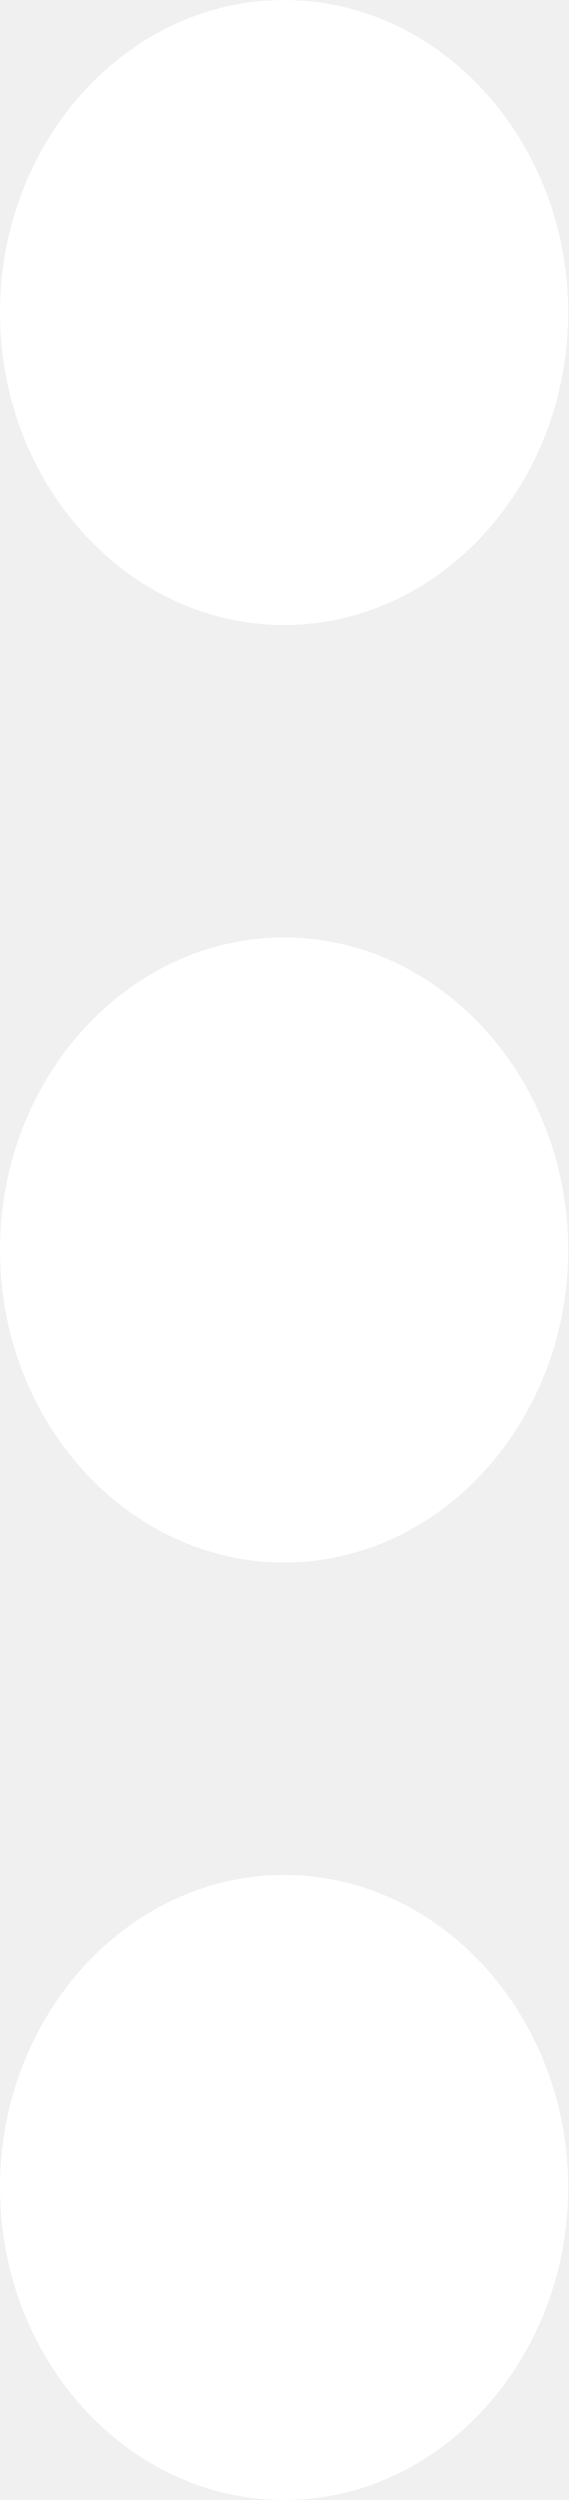
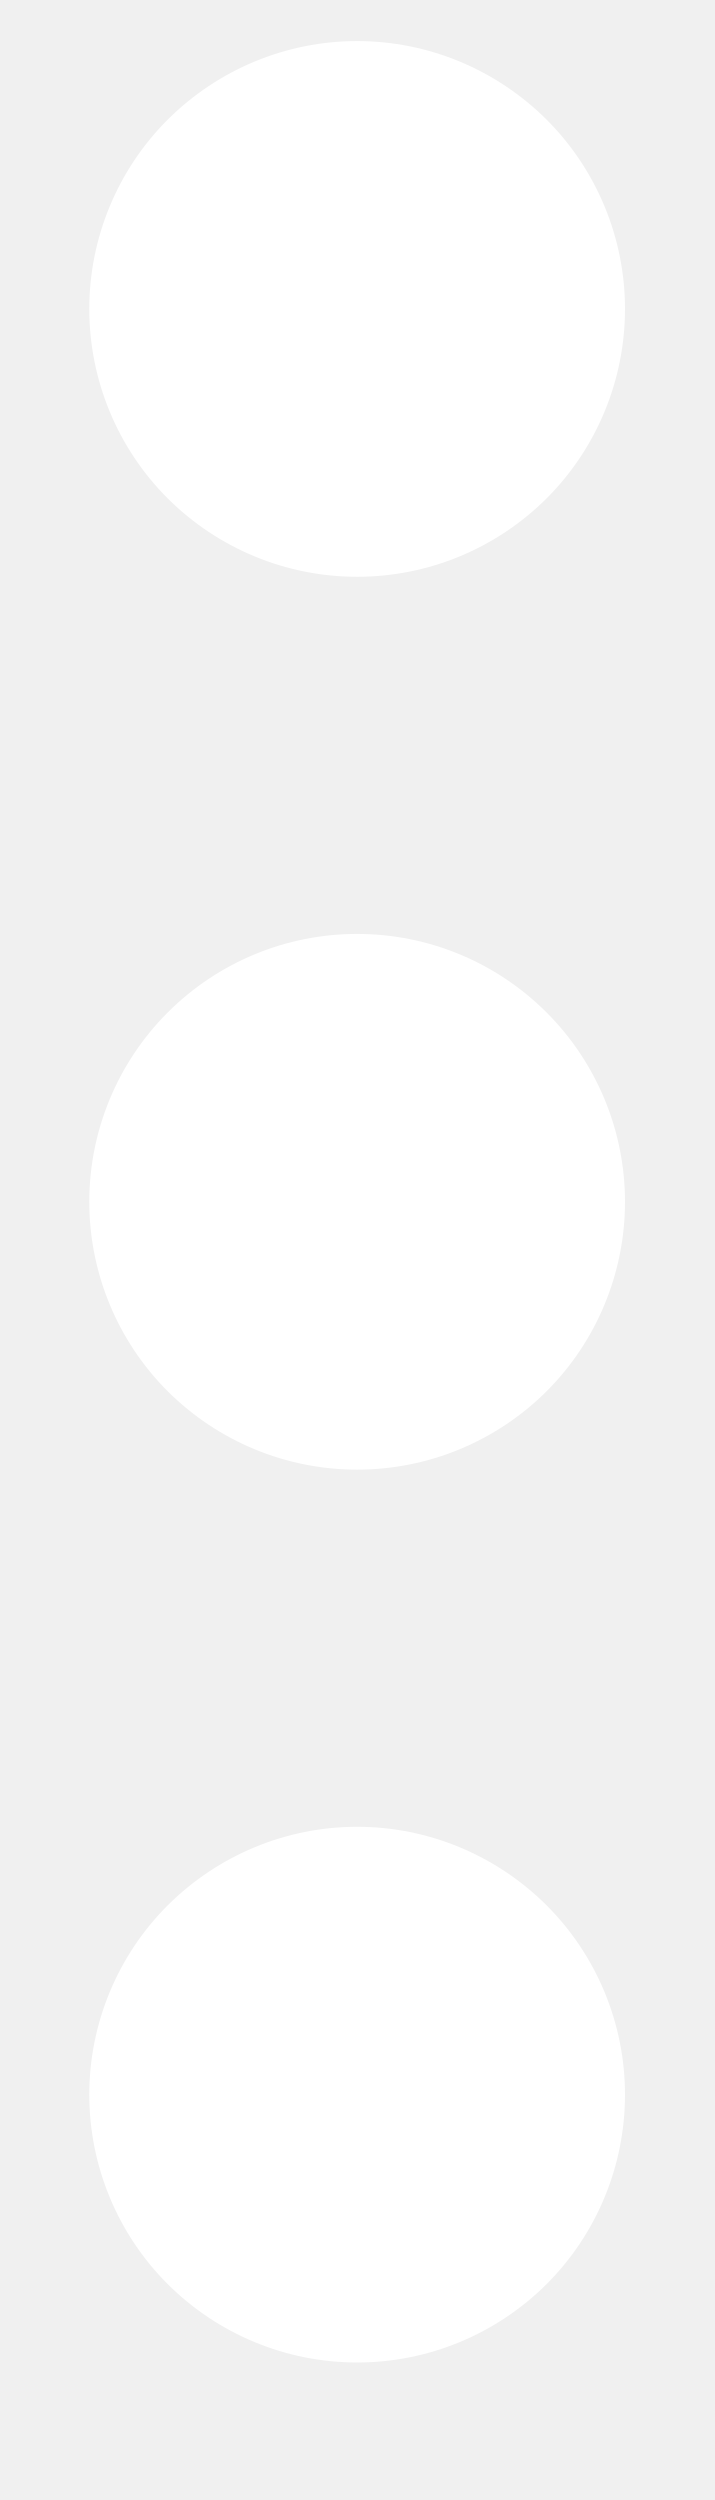
- <svg xmlns="http://www.w3.org/2000/svg" width="5" height="22" viewBox="0 0 5 22" fill="none">
-   <path d="M2.5 8.25C1.125 8.25 0 9.488 0 11C0 12.512 1.125 13.75 2.5 13.75C3.875 13.75 5 12.512 5 11C5 9.488 3.875 8.25 2.5 8.25ZM2.5 0C1.125 0 0 1.238 0 2.75C0 4.263 1.125 5.5 2.5 5.5C3.875 5.5 5 4.263 5 2.75C5 1.238 3.875 0 2.5 0ZM2.5 16.5C1.125 16.5 0 17.738 0 19.25C0 20.762 1.125 22 2.5 22C3.875 22 5 20.762 5 19.25C5 17.738 3.875 16.5 2.5 16.5Z" fill="white" />
+ <svg xmlns="http://www.w3.org/2000/svg" width="4" height="14" viewBox="0 0 4 14" fill="none">
+   <path d="M3.5 11.73C3.5 12.128 3.342 12.51 3.061 12.791C2.779 13.072 2.398 13.23 2 13.23C1.602 13.23 1.221 13.072 0.939 12.791C0.658 12.51 0.5 12.128 0.5 11.73C0.5 11.333 0.658 10.951 0.939 10.67C1.221 10.389 1.602 10.23 2 10.23C2.398 10.23 2.779 10.389 3.061 10.67C3.342 10.951 3.5 11.333 3.5 11.73ZM3.5 6.73C3.5 7.128 3.342 7.51 3.061 7.791C2.779 8.072 2.398 8.23 2 8.23C1.602 8.23 1.221 8.072 0.939 7.791C0.658 7.51 0.5 7.128 0.5 6.73C0.5 6.333 0.658 5.951 0.939 5.67C1.221 5.388 1.602 5.23 2 5.23C2.398 5.23 2.779 5.388 3.061 5.67C3.342 5.951 3.5 6.333 3.5 6.73V6.73ZM3.5 1.73C3.5 2.128 3.342 2.51 3.061 2.791C2.779 3.072 2.398 3.23 2 3.23C1.602 3.23 1.221 3.072 0.939 2.791C0.658 2.51 0.5 2.128 0.5 1.73C0.5 1.333 0.658 0.951 0.939 0.67C1.221 0.389 1.602 0.23 2 0.23C2.398 0.23 2.779 0.389 3.061 0.67C3.342 0.951 3.5 1.333 3.5 1.73V1.73Z" fill="white" />
</svg>
